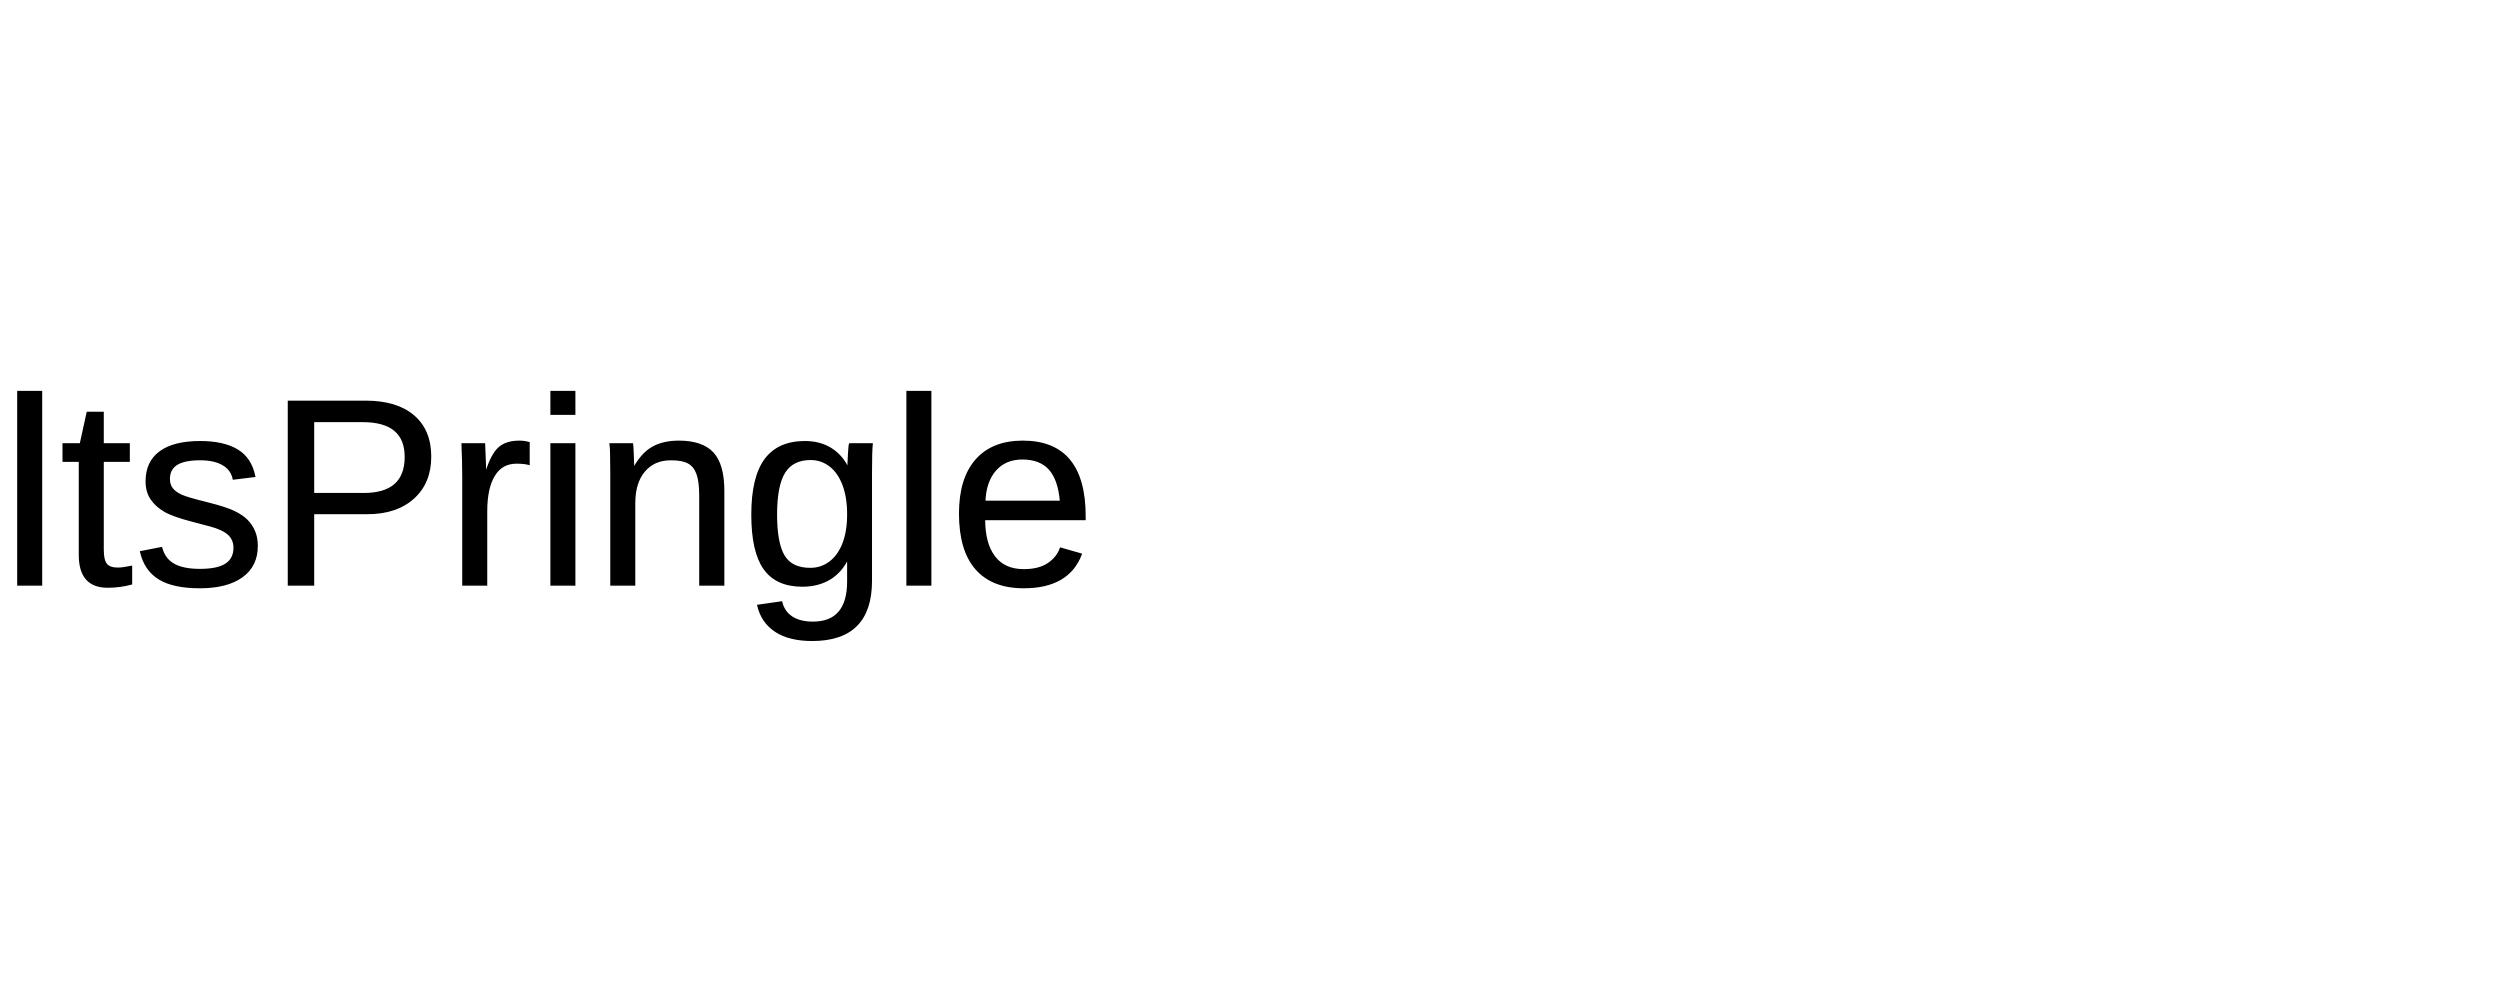
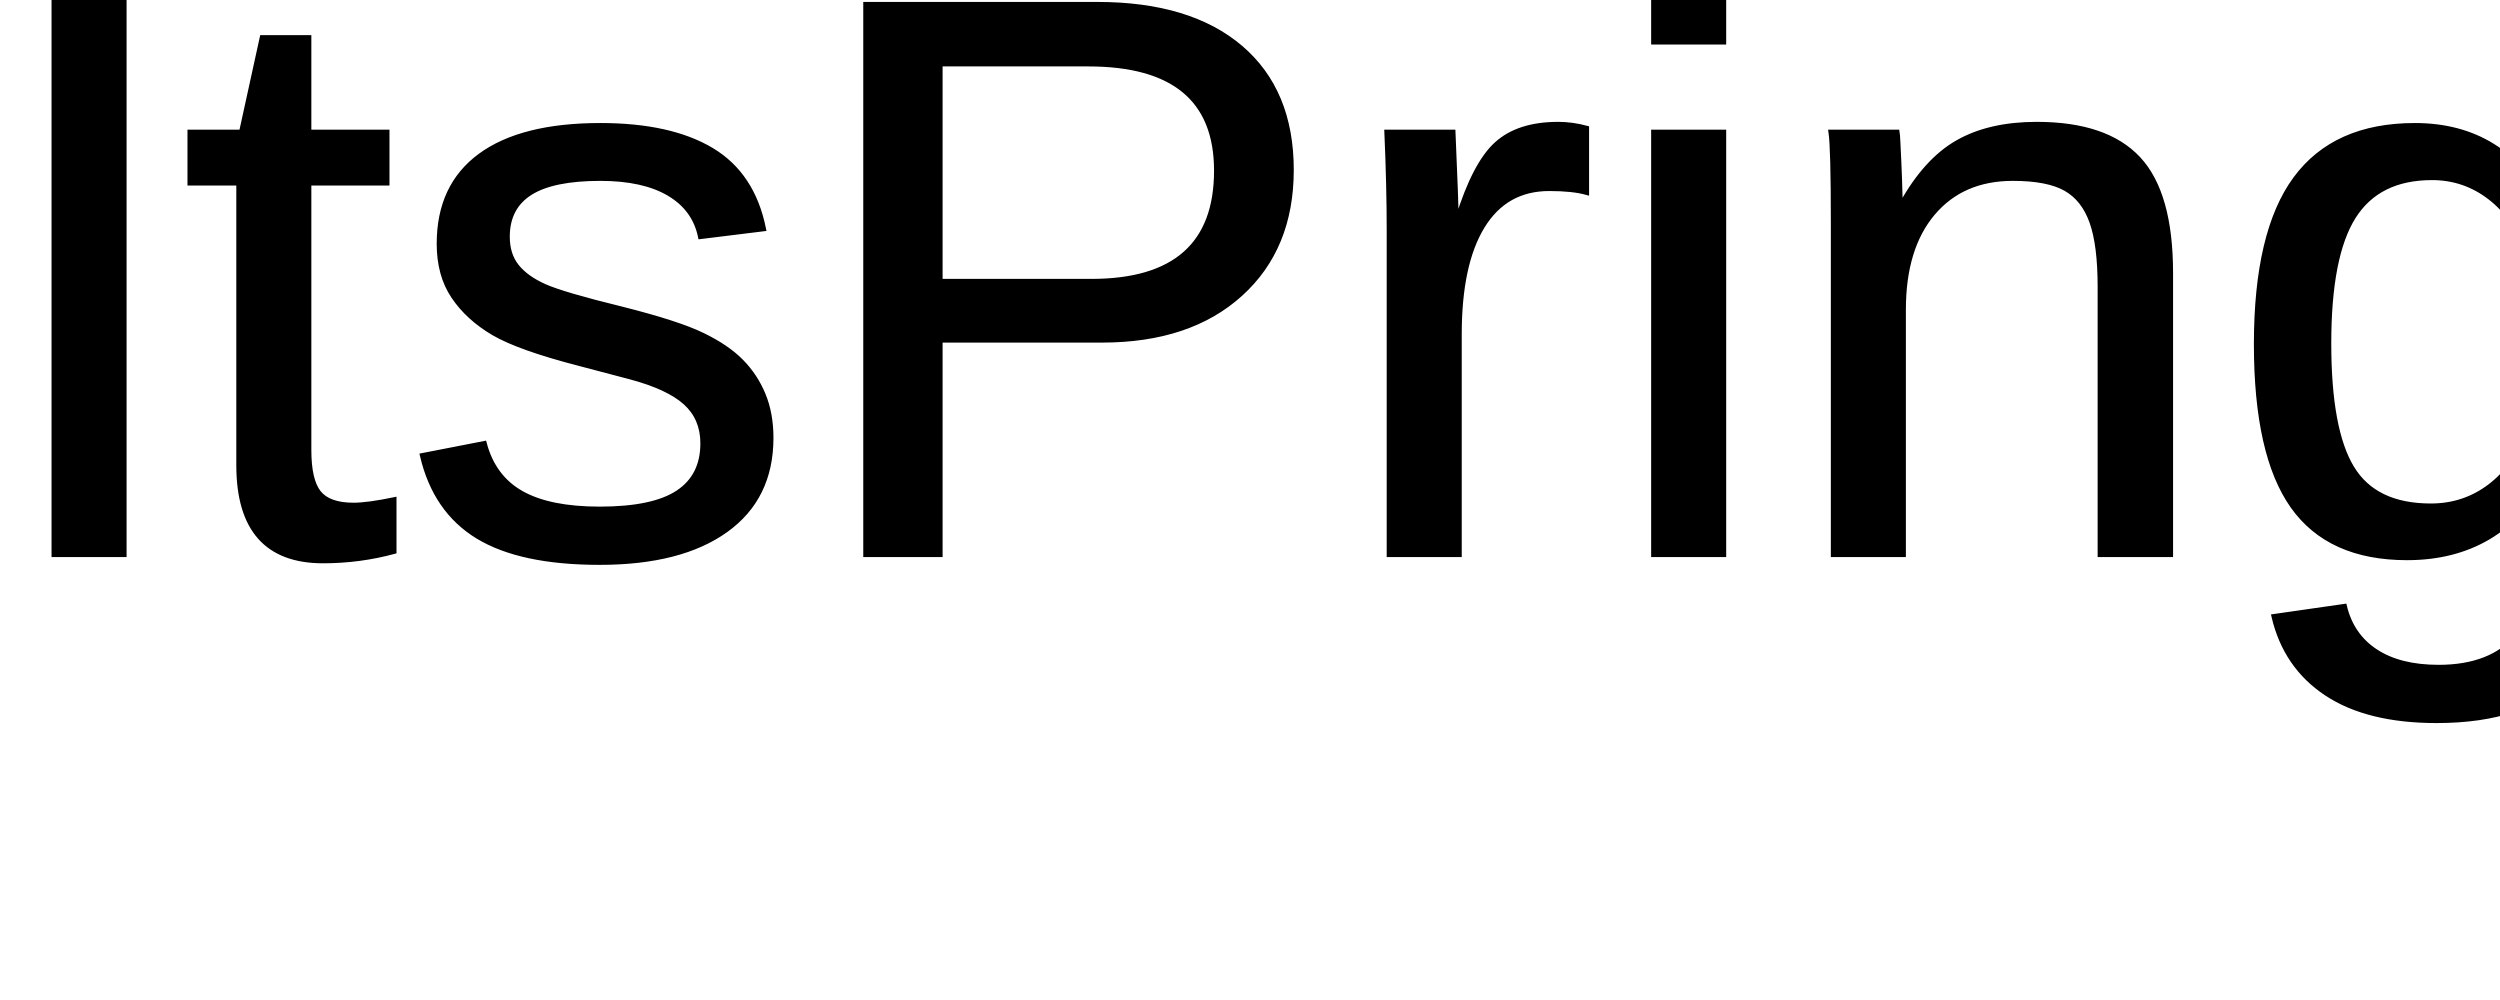
- <svg xmlns="http://www.w3.org/2000/svg" width="500" height="200" viewBox="0 -40 1500 200">
+ <svg xmlns="http://www.w3.org/2000/svg" width="500" height="200">
  <g id="svgGroup" stroke-linecap="round" fill-rule="evenodd" font-size="9pt" stroke="#000" stroke-width="0.25mm" fill="#000" style="stroke:#000;stroke-width:0.25mm;fill:#000">
    <text x="0" y="0" font-family="Arial" font-size="160" fill="black" dominant-baseline="hanging">ltsPringle</text>
  </g>
</svg>
